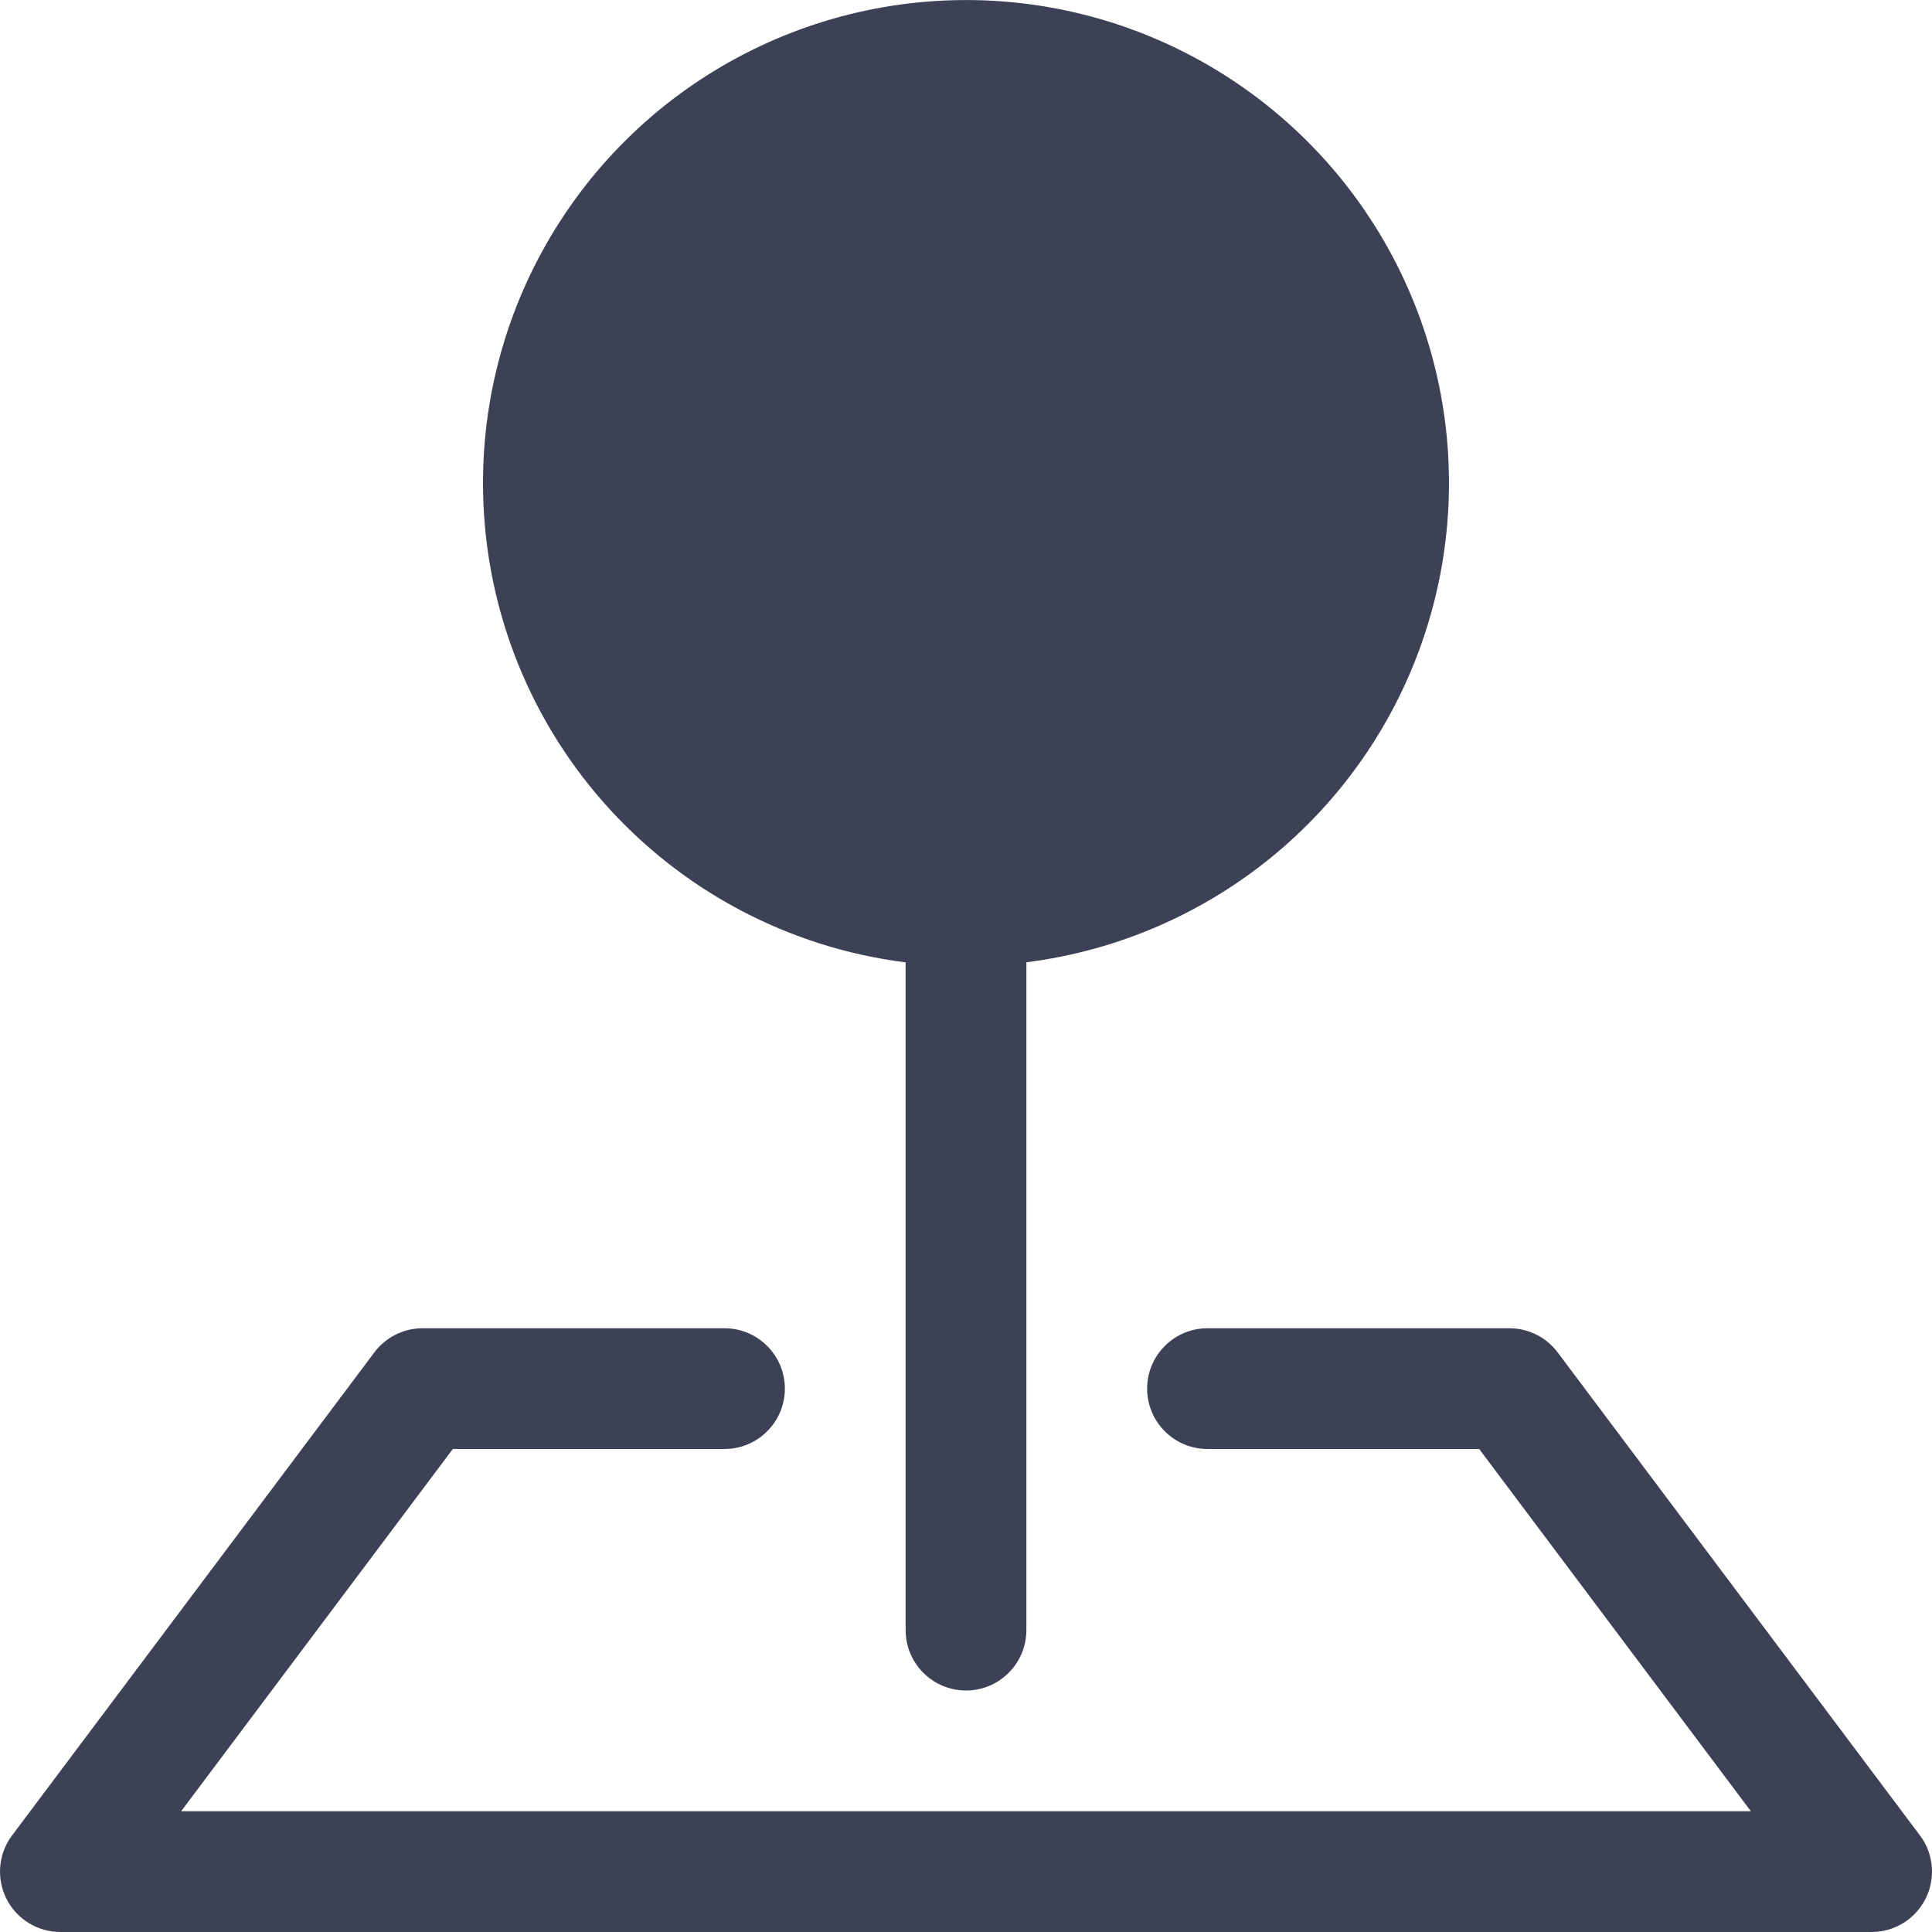
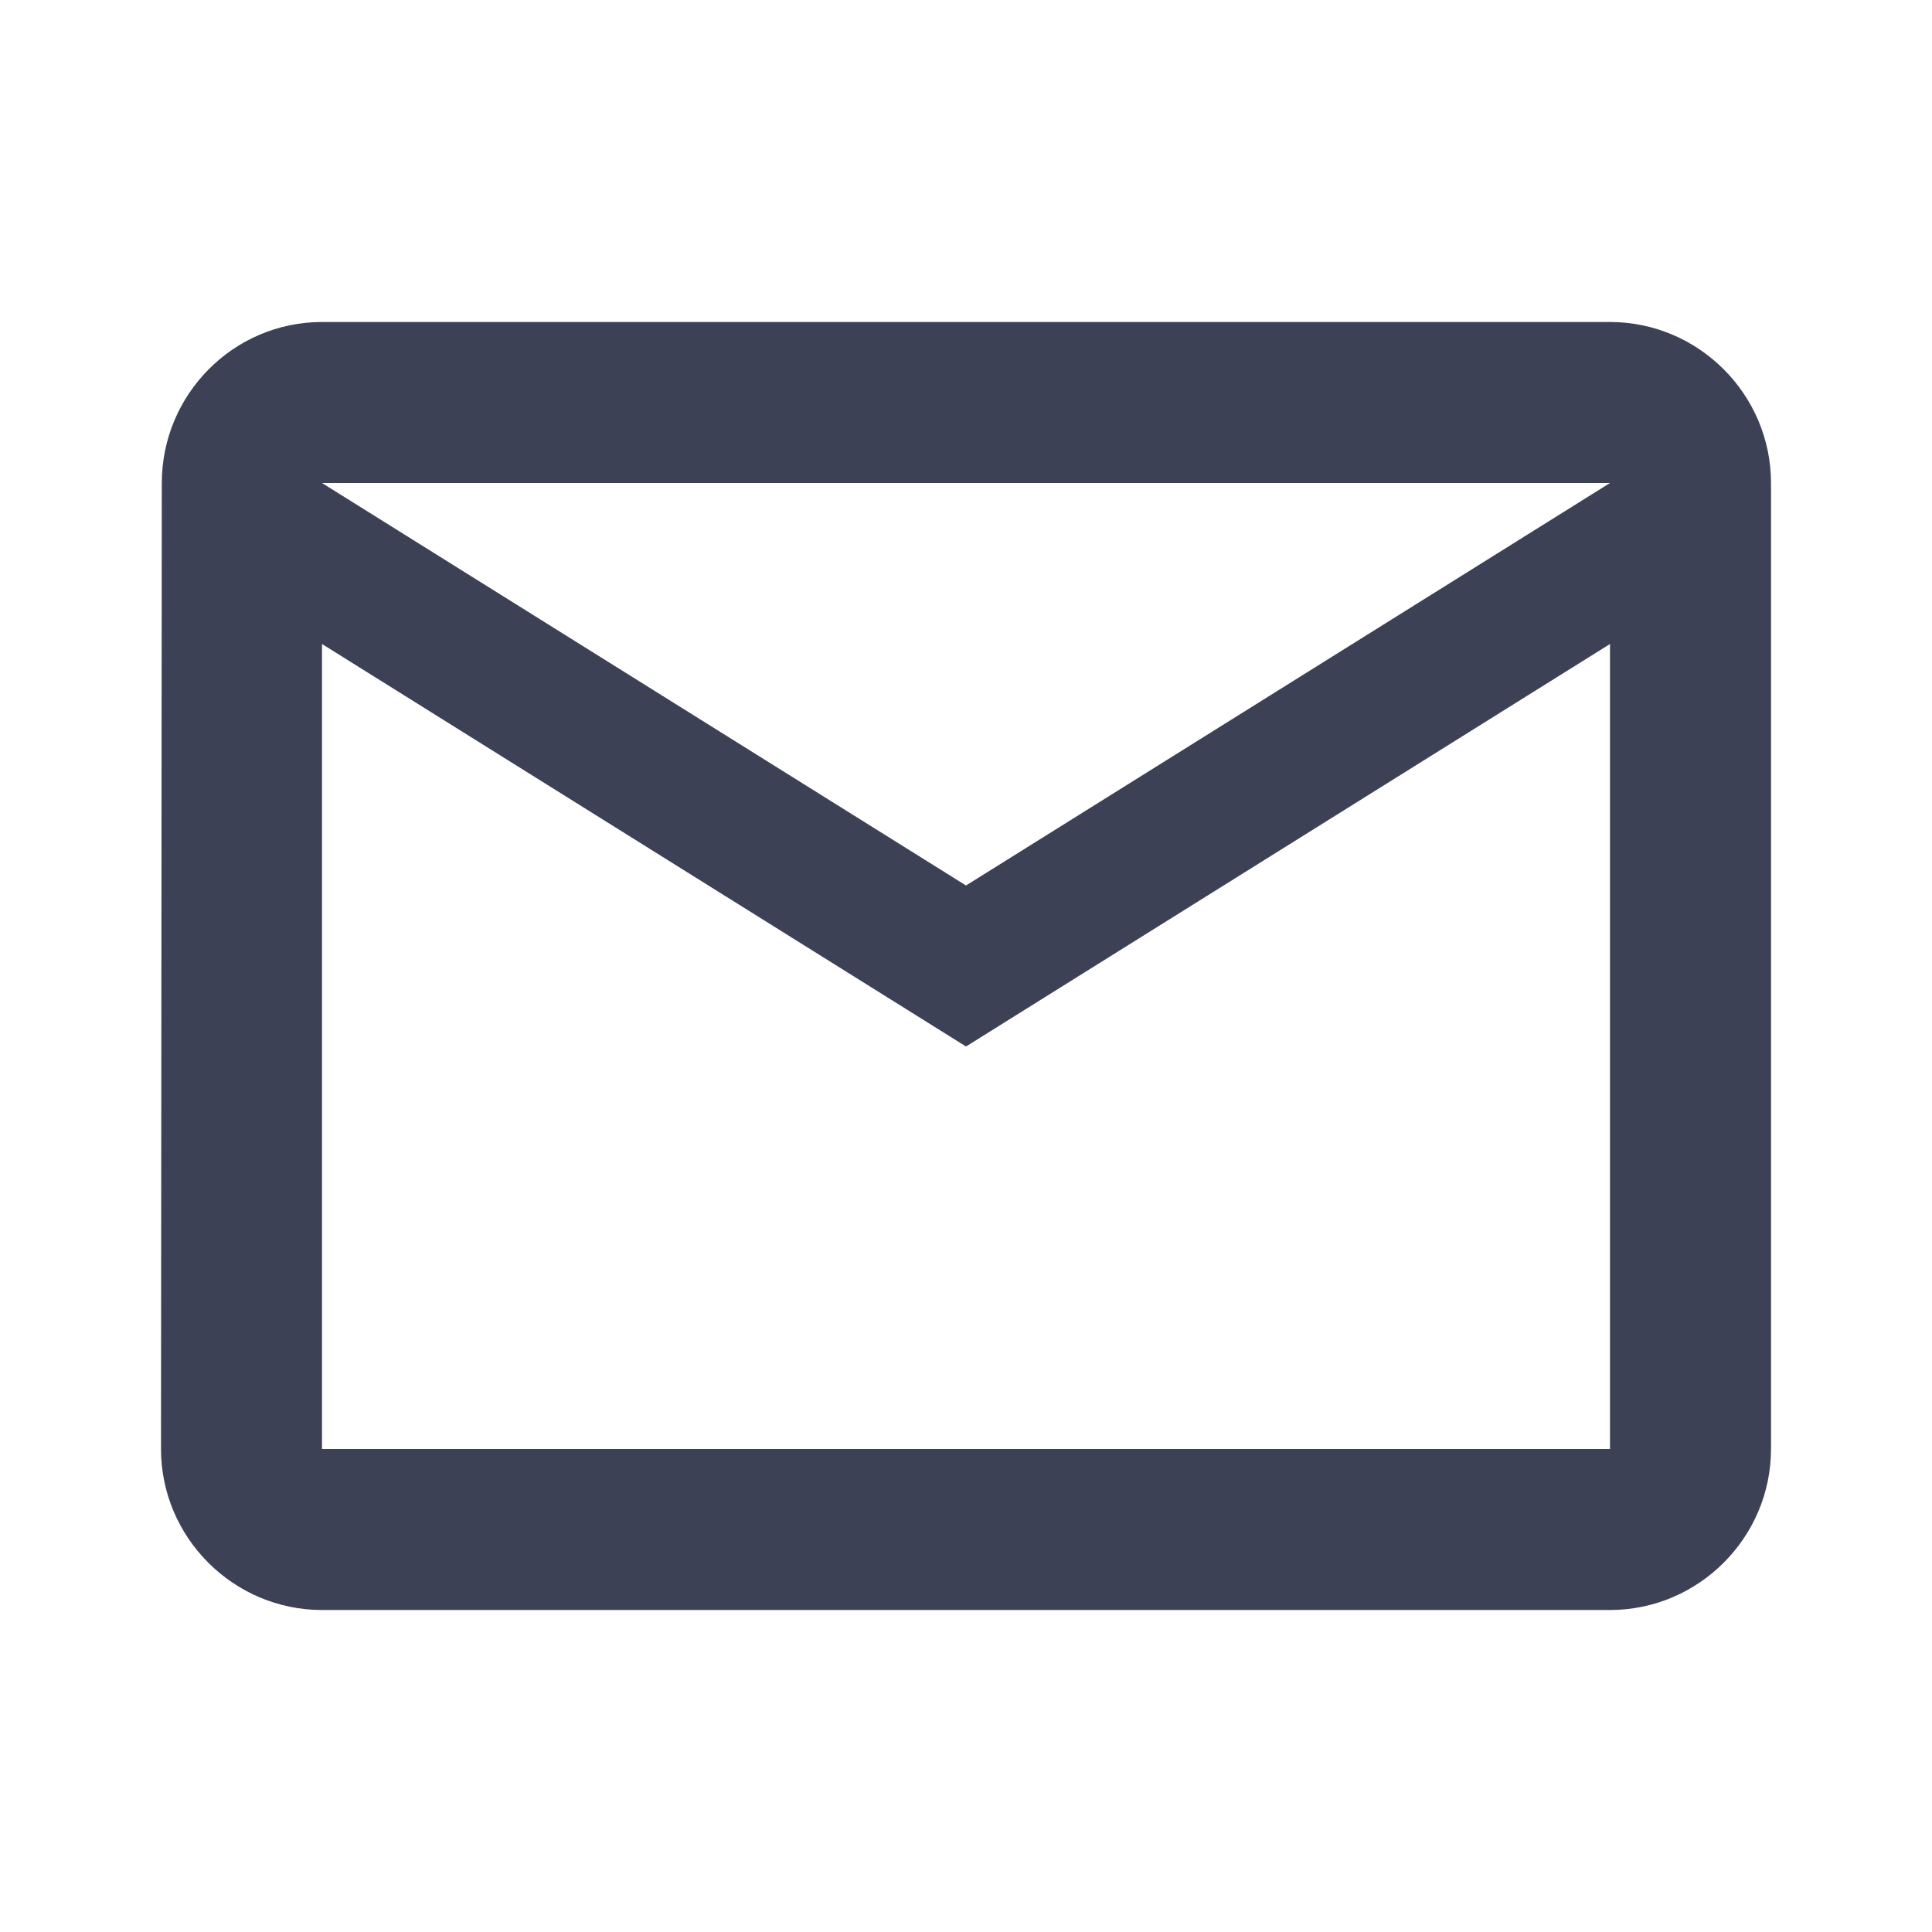
<svg xmlns="http://www.w3.org/2000/svg" width="24" height="24" viewBox="0 0 24 24" fill="none">
-   <path fill-rule="evenodd" clip-rule="evenodd" d="M4.65 16.8C4.72 16.707 4.81 16.631 4.915 16.579C5.019 16.527 5.134 16.5 5.25 16.5H9C9.199 16.5 9.39 16.579 9.53 16.72C9.671 16.86 9.75 17.051 9.75 17.25C9.75 17.449 9.671 17.64 9.53 17.78C9.39 17.921 9.199 18 9 18H5.625L2.25 22.5H21.75L18.375 18H15C14.801 18 14.61 17.921 14.47 17.78C14.329 17.64 14.25 17.449 14.25 17.25C14.25 17.051 14.329 16.86 14.47 16.72C14.61 16.579 14.801 16.5 15 16.5H18.75C18.866 16.5 18.981 16.527 19.085 16.579C19.19 16.631 19.28 16.707 19.35 16.8L23.85 22.8C23.934 22.911 23.985 23.044 23.997 23.183C24.009 23.321 23.983 23.461 23.921 23.585C23.858 23.71 23.763 23.815 23.644 23.888C23.526 23.961 23.389 24 23.25 24H0.75C0.611 24 0.474 23.961 0.356 23.888C0.237 23.815 0.141 23.71 0.079 23.585C0.017 23.461 -0.009 23.321 0.003 23.183C0.016 23.044 0.066 22.911 0.15 22.8L4.65 16.8Z" fill="#3D4155" style="fill:#3D4155;fill:color(display-p3 0.239 0.255 0.333);fill-opacity:1;" />
-   <path fill-rule="evenodd" clip-rule="evenodd" d="M6 6C6 4.845 6.333 3.715 6.96 2.745C7.586 1.775 8.479 1.007 9.532 0.532C10.584 0.057 11.751 -0.104 12.893 0.067C14.035 0.239 15.103 0.737 15.969 1.501C16.835 2.265 17.462 3.262 17.775 4.373C18.088 5.485 18.074 6.663 17.734 7.766C17.395 8.87 16.743 9.852 15.859 10.595C14.975 11.337 13.896 11.809 12.75 11.954V20.25C12.75 20.449 12.671 20.64 12.53 20.78C12.39 20.921 12.199 21 12 21C11.801 21 11.61 20.921 11.47 20.78C11.329 20.64 11.25 20.449 11.25 20.25V11.955C9.799 11.772 8.466 11.066 7.499 9.969C6.532 8.873 5.999 7.461 6 5.999V6Z" fill="#3D4155" style="fill:#3D4155;fill:color(display-p3 0.239 0.255 0.333);fill-opacity:1;" />
+   <path d="M20 4H4C2.9 4 2.01 4.9 2.01 6L2 18C2 19.1 2.9 20 4 20H20C21.1 20 22 19.1 22 18V6C22 4.9 21.1 4 20 4ZM20 18H4V8L12 13L20 8V18ZM12 11L4 6H20L12 11Z" fill="#3D4155" style="fill:#3D4155;fill:color(display-p3 0.239 0.255 0.333);fill-opacity:1;" />
</svg>
